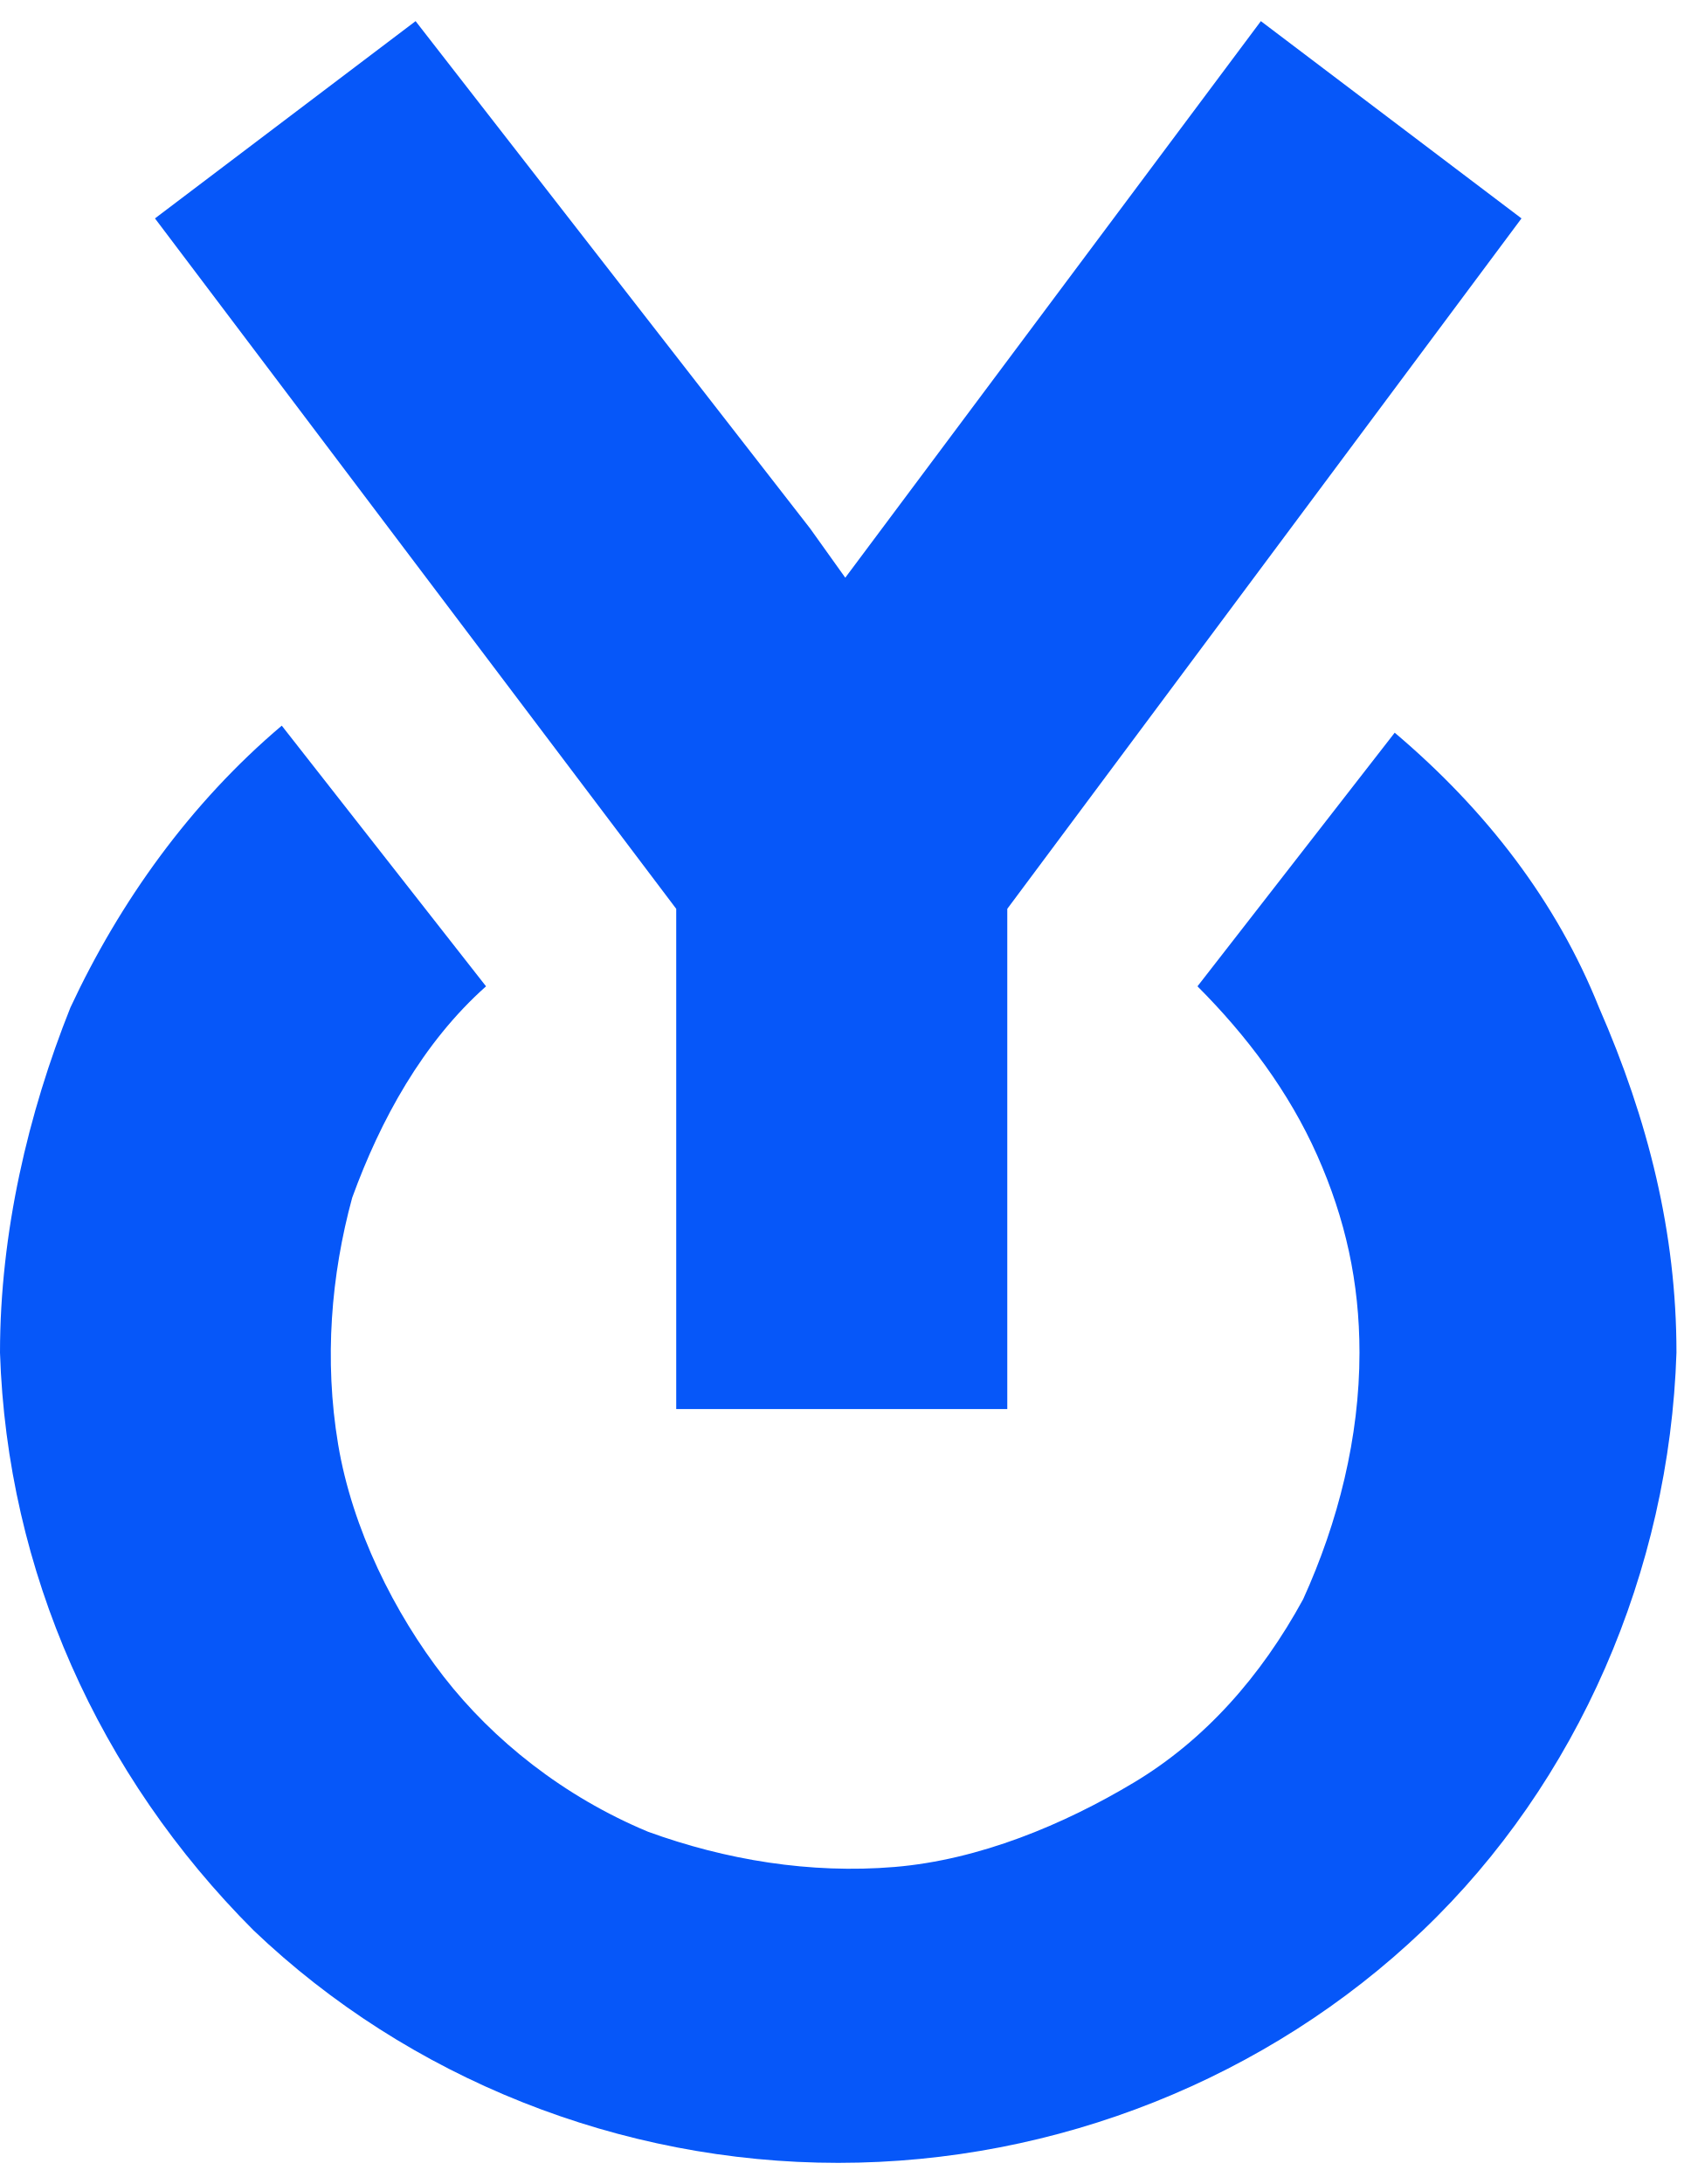
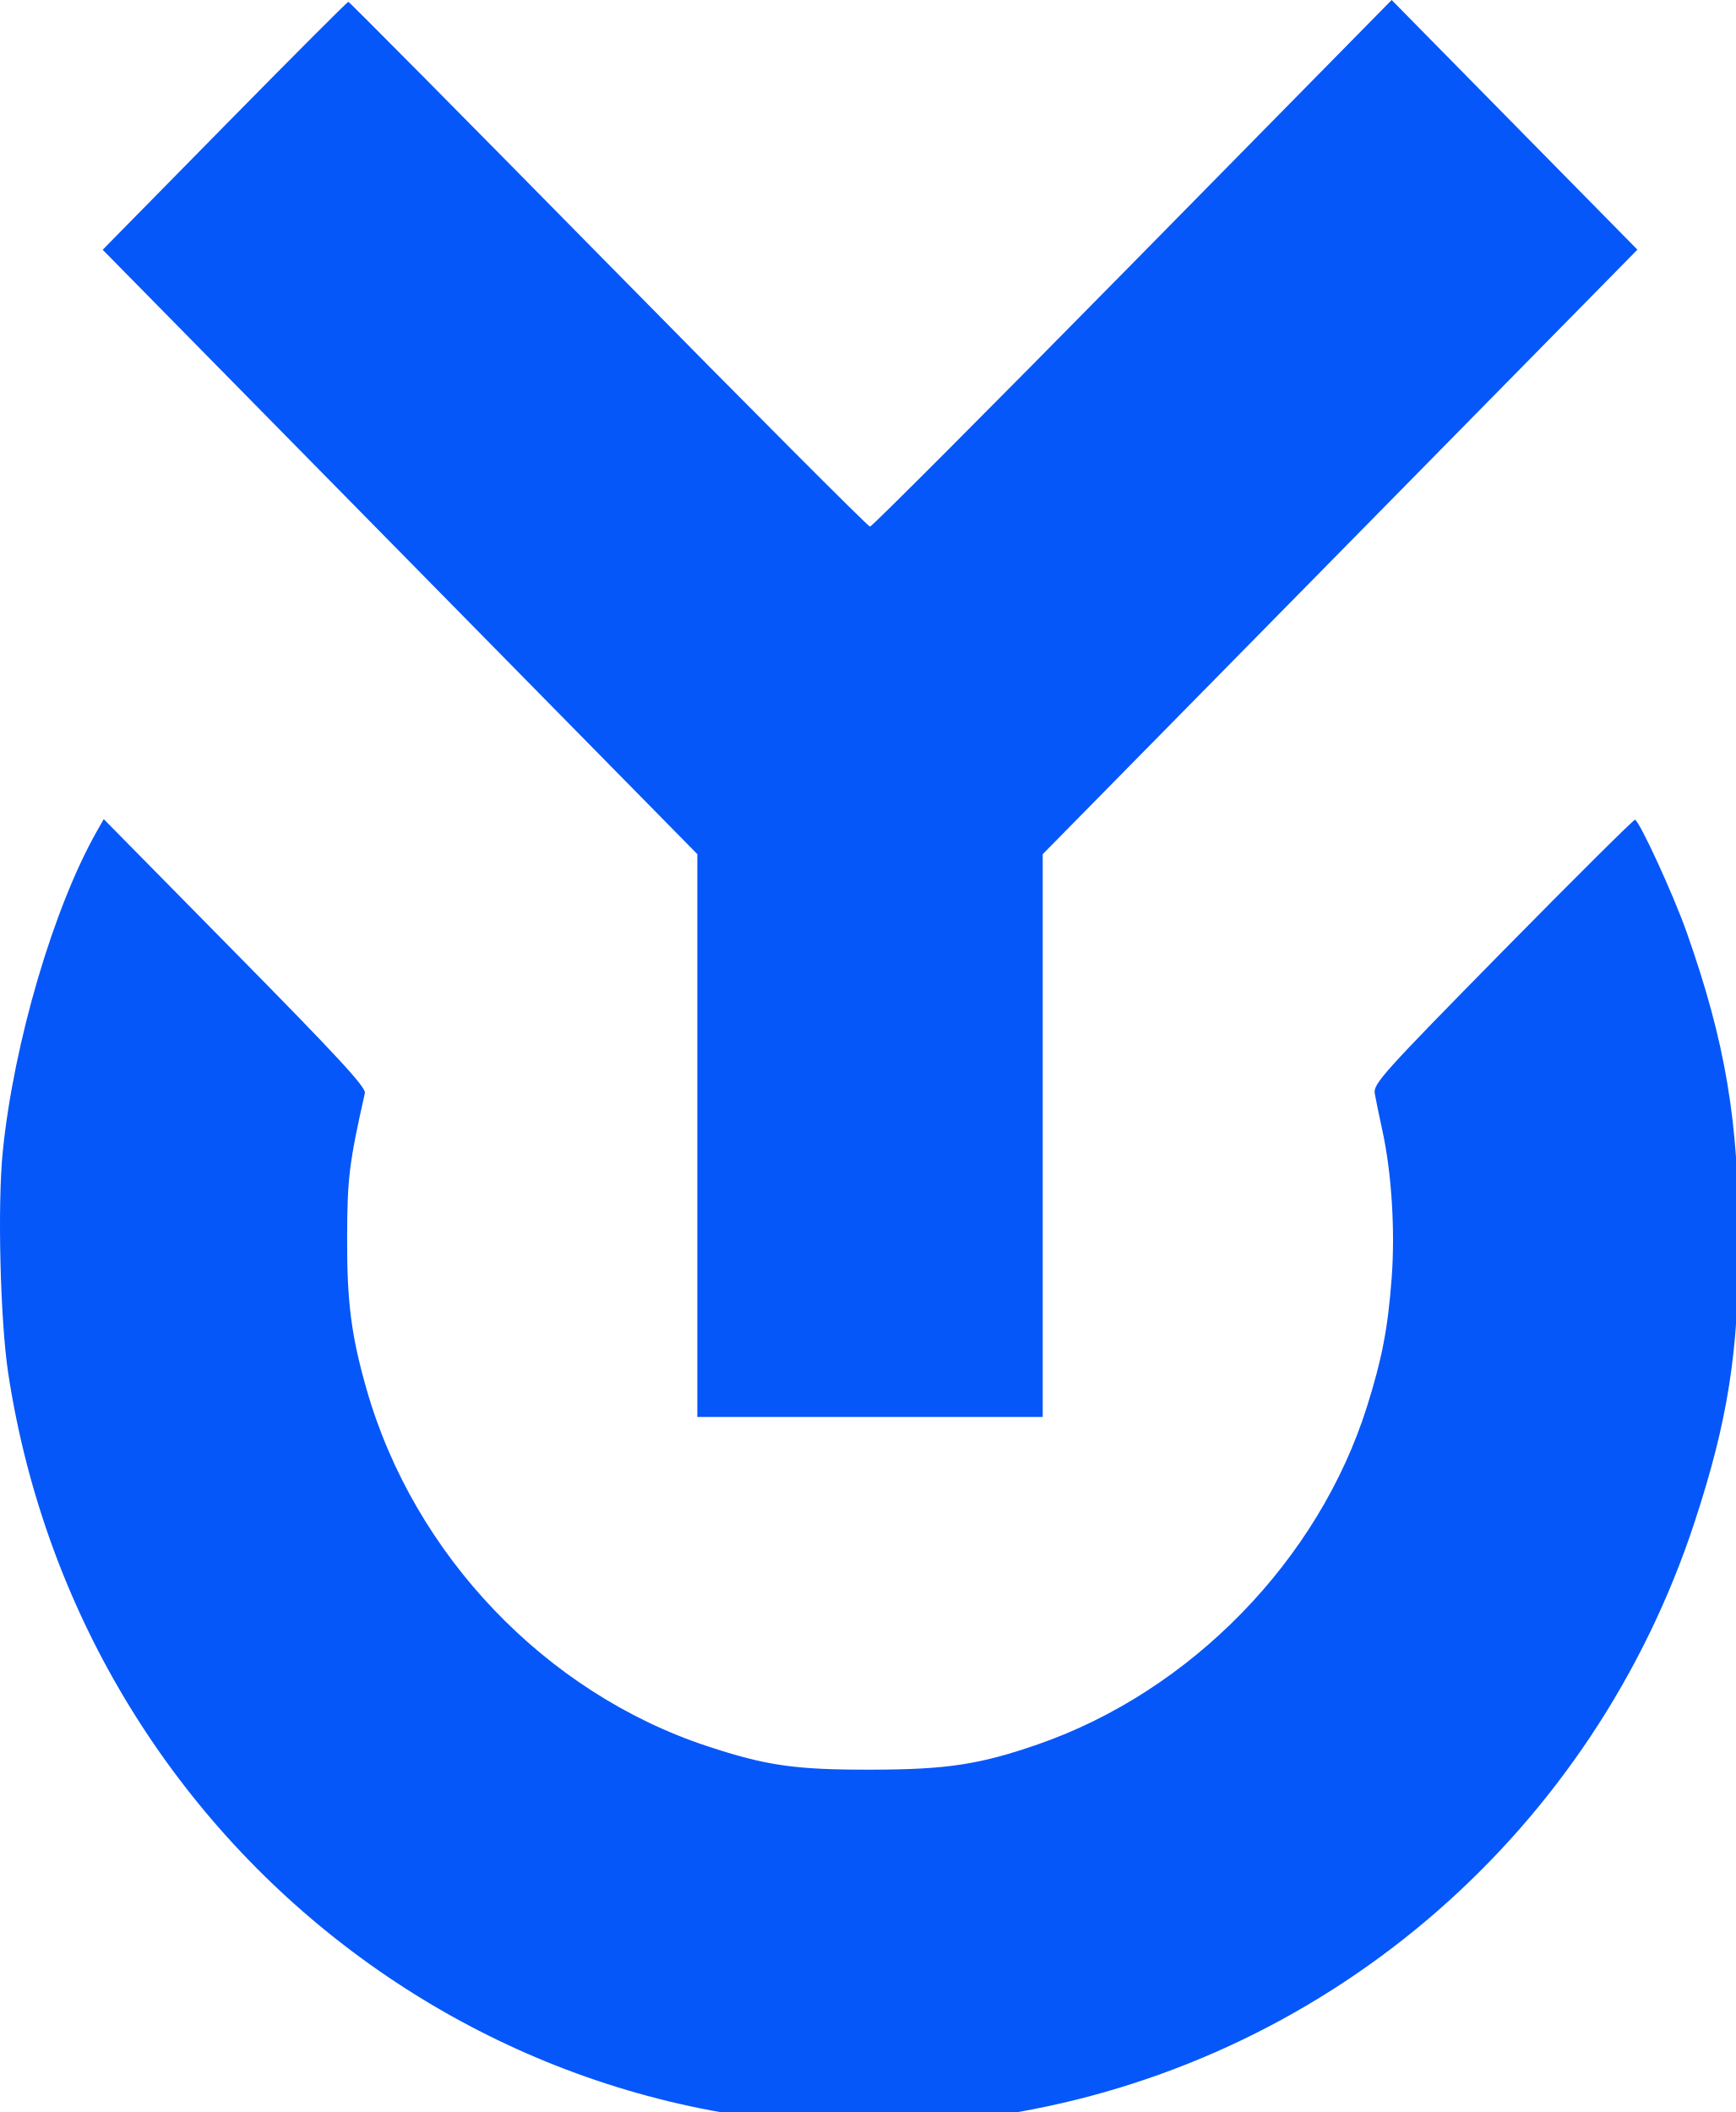
- <svg xmlns="http://www.w3.org/2000/svg" version="1.1" x="0px" y="0px" viewBox="0 0 24 31" style="enable-background:new 0 0 24 31;" xml:space="preserve">
-   <path fill="#0657F9" d="M9.6,20h4.7v-7.1l7.3-9.8l-3.7-2.8L12,8.2l-0.5-0.7L5.9,0.3L2.2,3.1l7.4,9.8V20z" />
-   <path fill="#0657F9" d="M19.8,10.4L17,14c0.7,0.7,1.3,1.5,1.7,2.4c0.4,0.9,0.6,1.8,0.6,2.8c0,1.2-0.3,2.4-0.8,3.5  c-0.6,1.1-1.4,2-2.4,2.6s-2.2,1.1-3.4,1.2c-1.2,0.1-2.4-0.1-3.5-0.5C8,25.5,7,24.7,6.3,23.8S5,21.7,4.8,20.5C4.6,19.3,4.7,18.1,5,17  c0.4-1.1,1-2.2,1.9-3l-2.9-3.7c-1.3,1.1-2.3,2.5-3,4C0.4,15.8,0,17.5,0,19.2c0.1,3.1,1.4,6,3.6,8.2c2.2,2.1,5.2,3.3,8.3,3.3  c3.1,0,6.1-1.2,8.3-3.3c2.2-2.1,3.5-5.1,3.6-8.2c0-1.7-0.4-3.3-1.1-4.9C22.1,12.8,21.1,11.5,19.8,10.4z" />
+ <svg xmlns="http://www.w3.org/2000/svg" fill="none">
+   <path fill-rule="evenodd" clip-rule="evenodd" d="M4.65 2.604L2.126 5.171L8.282 11.427L14.438 17.684V23.511V29.337H18.014H21.589V23.511V17.685L27.746 11.427L33.902 5.169L31.358 2.585L28.814 0L23.451 5.451C20.501 8.45 18.054 10.903 18.013 10.903C17.973 10.903 15.534 8.458 12.595 5.47C9.655 2.482 7.233 0.037 7.212 0.037C7.192 0.037 6.039 1.192 4.65 2.604ZM2.006 17.209C1.11 18.786 0.285 21.592 0.058 23.834C-0.055 24.94 0.005 27.354 0.171 28.438C1.724 38.584 11.153 45.48 21.076 43.728C27.617 42.573 32.996 37.882 35.087 31.51C35.775 29.413 35.998 27.995 36 25.703C36.002 23.221 35.724 21.572 34.92 19.296C34.644 18.515 33.934 16.973 33.851 16.973C33.818 16.973 32.583 18.2 31.108 19.699C28.628 22.221 28.429 22.442 28.464 22.64C28.484 22.759 28.555 23.102 28.621 23.404C28.813 24.282 28.888 25.469 28.814 26.459C28.736 27.5 28.613 28.141 28.301 29.128C27.302 32.299 24.655 35.015 21.494 36.113C20.287 36.532 19.61 36.636 18.05 36.639C16.465 36.643 15.868 36.557 14.639 36.151C11.297 35.046 8.573 32.195 7.593 28.775C7.274 27.664 7.182 26.955 7.187 25.628C7.19 24.394 7.229 24.078 7.555 22.63C7.581 22.514 6.989 21.872 4.868 19.72L2.148 16.959L2.006 17.209Z" fill="#0657F9" />
</svg>
